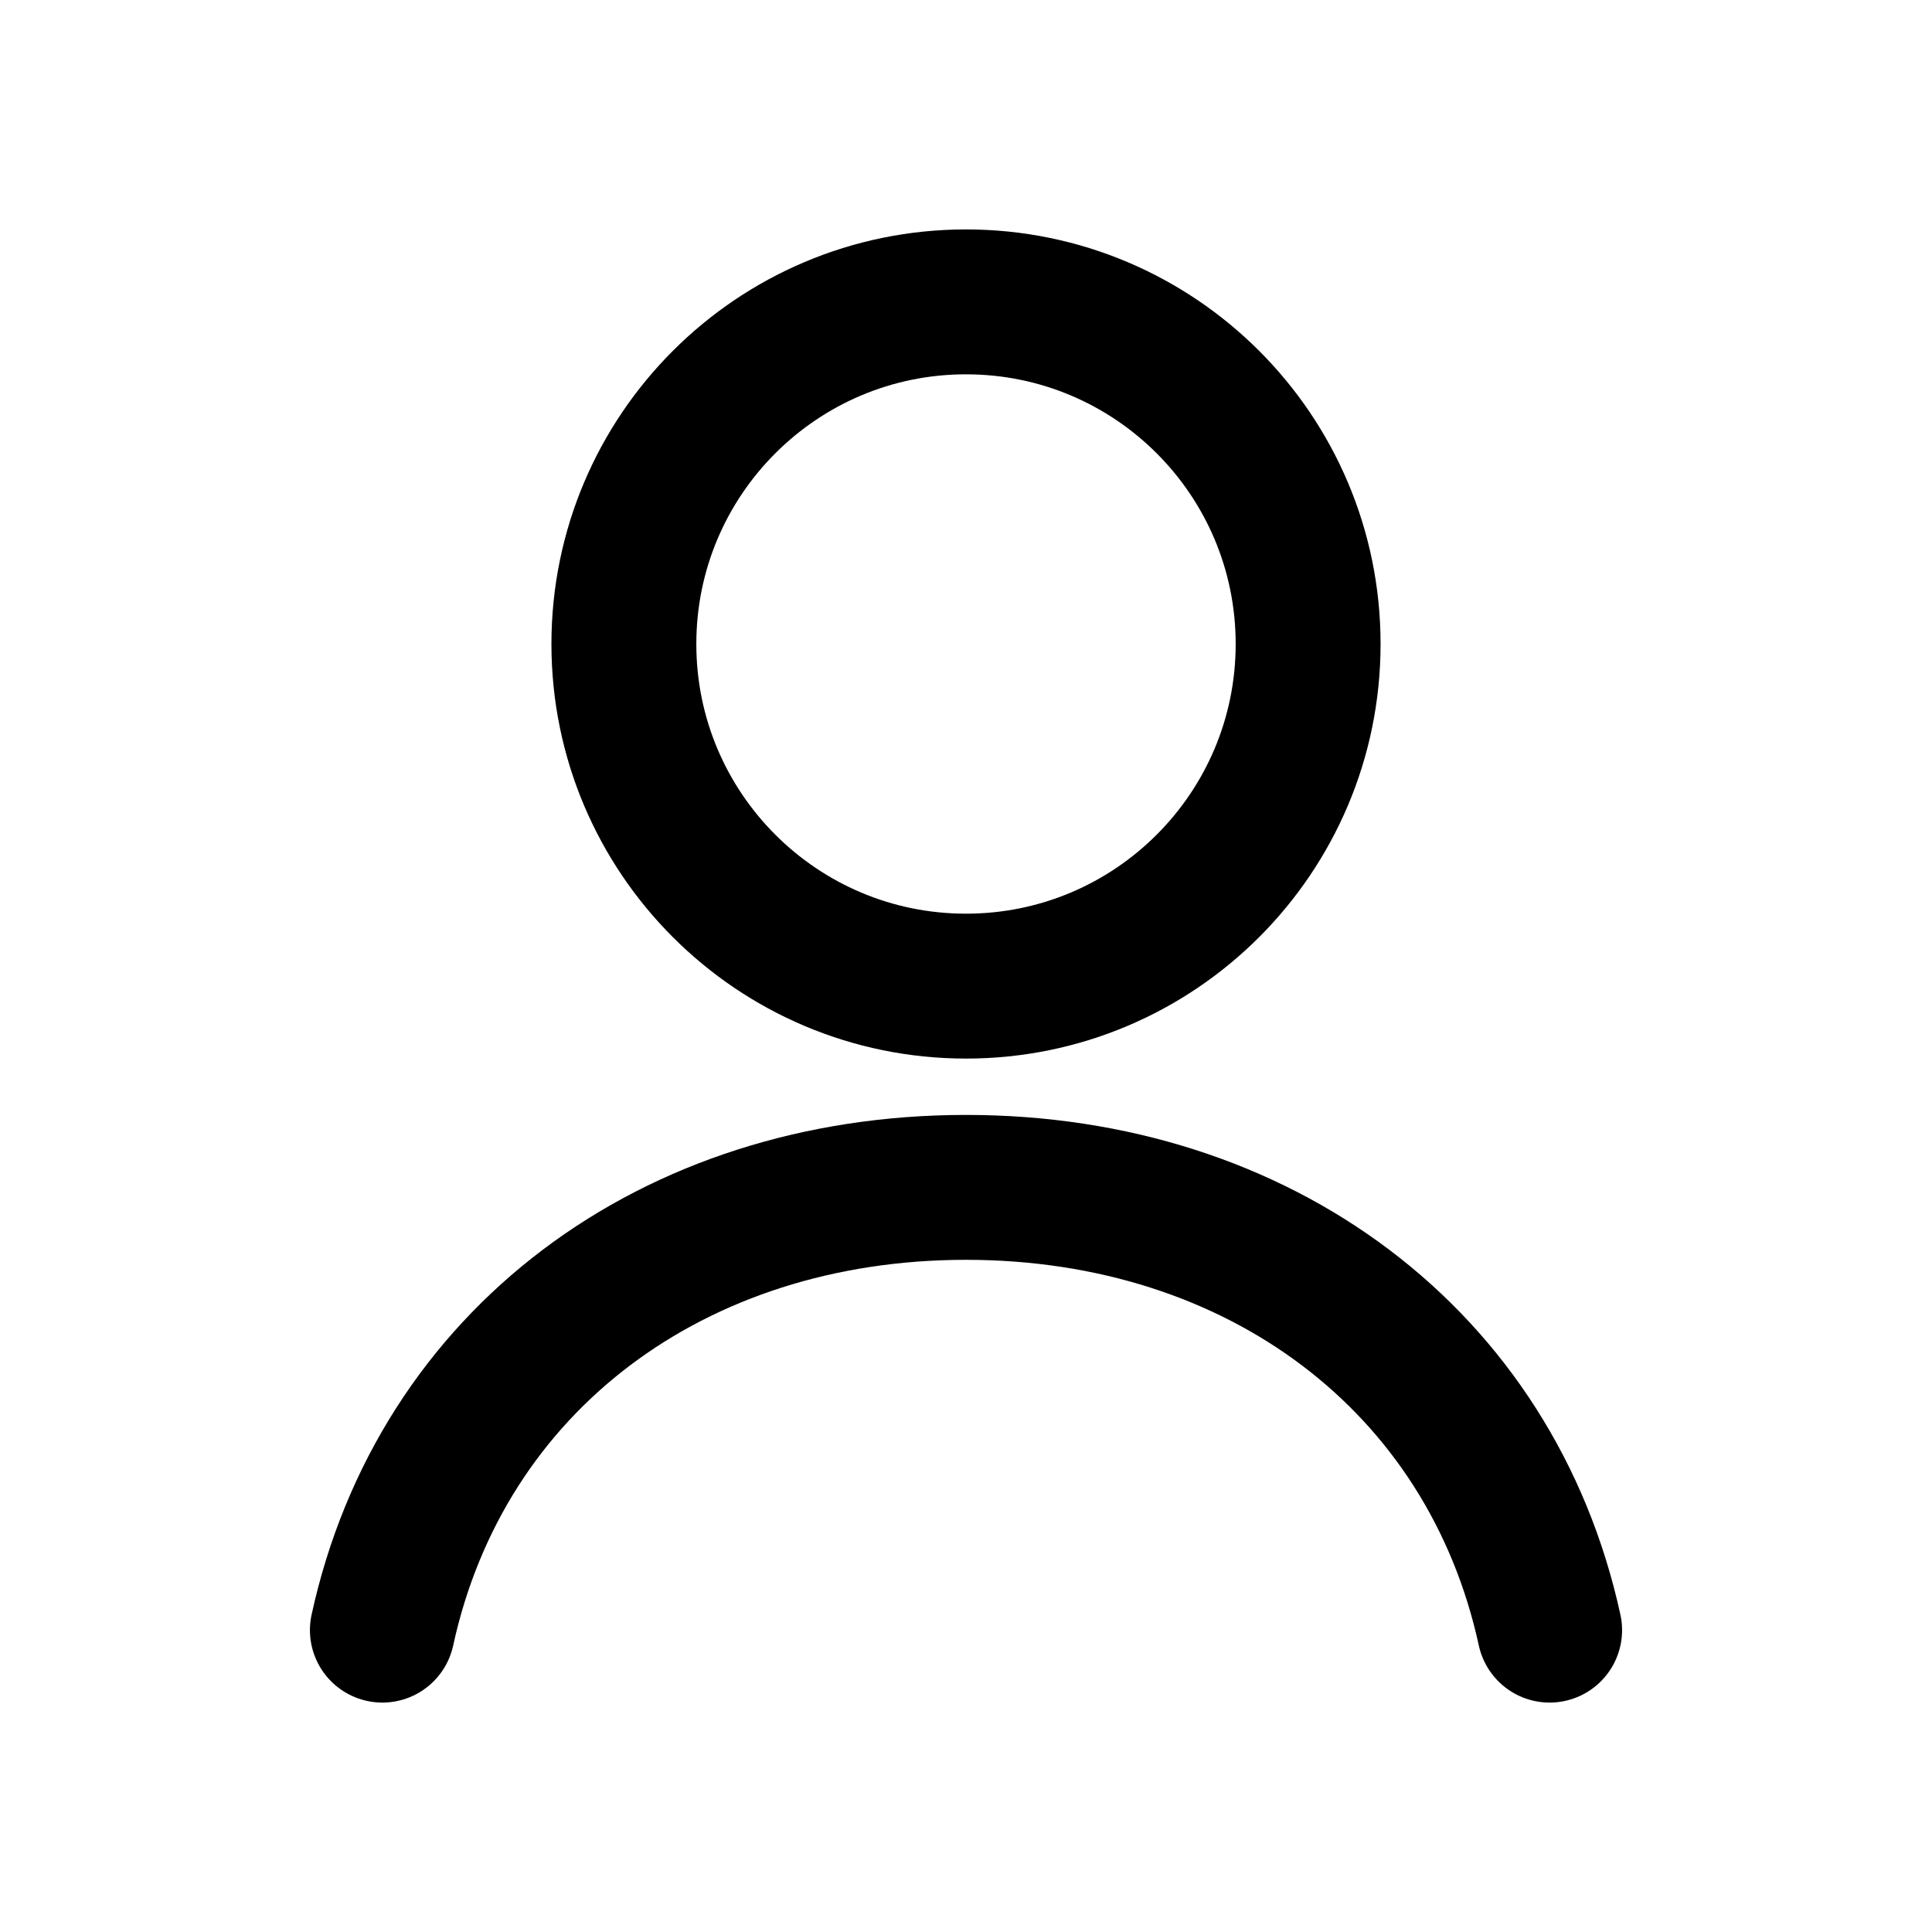
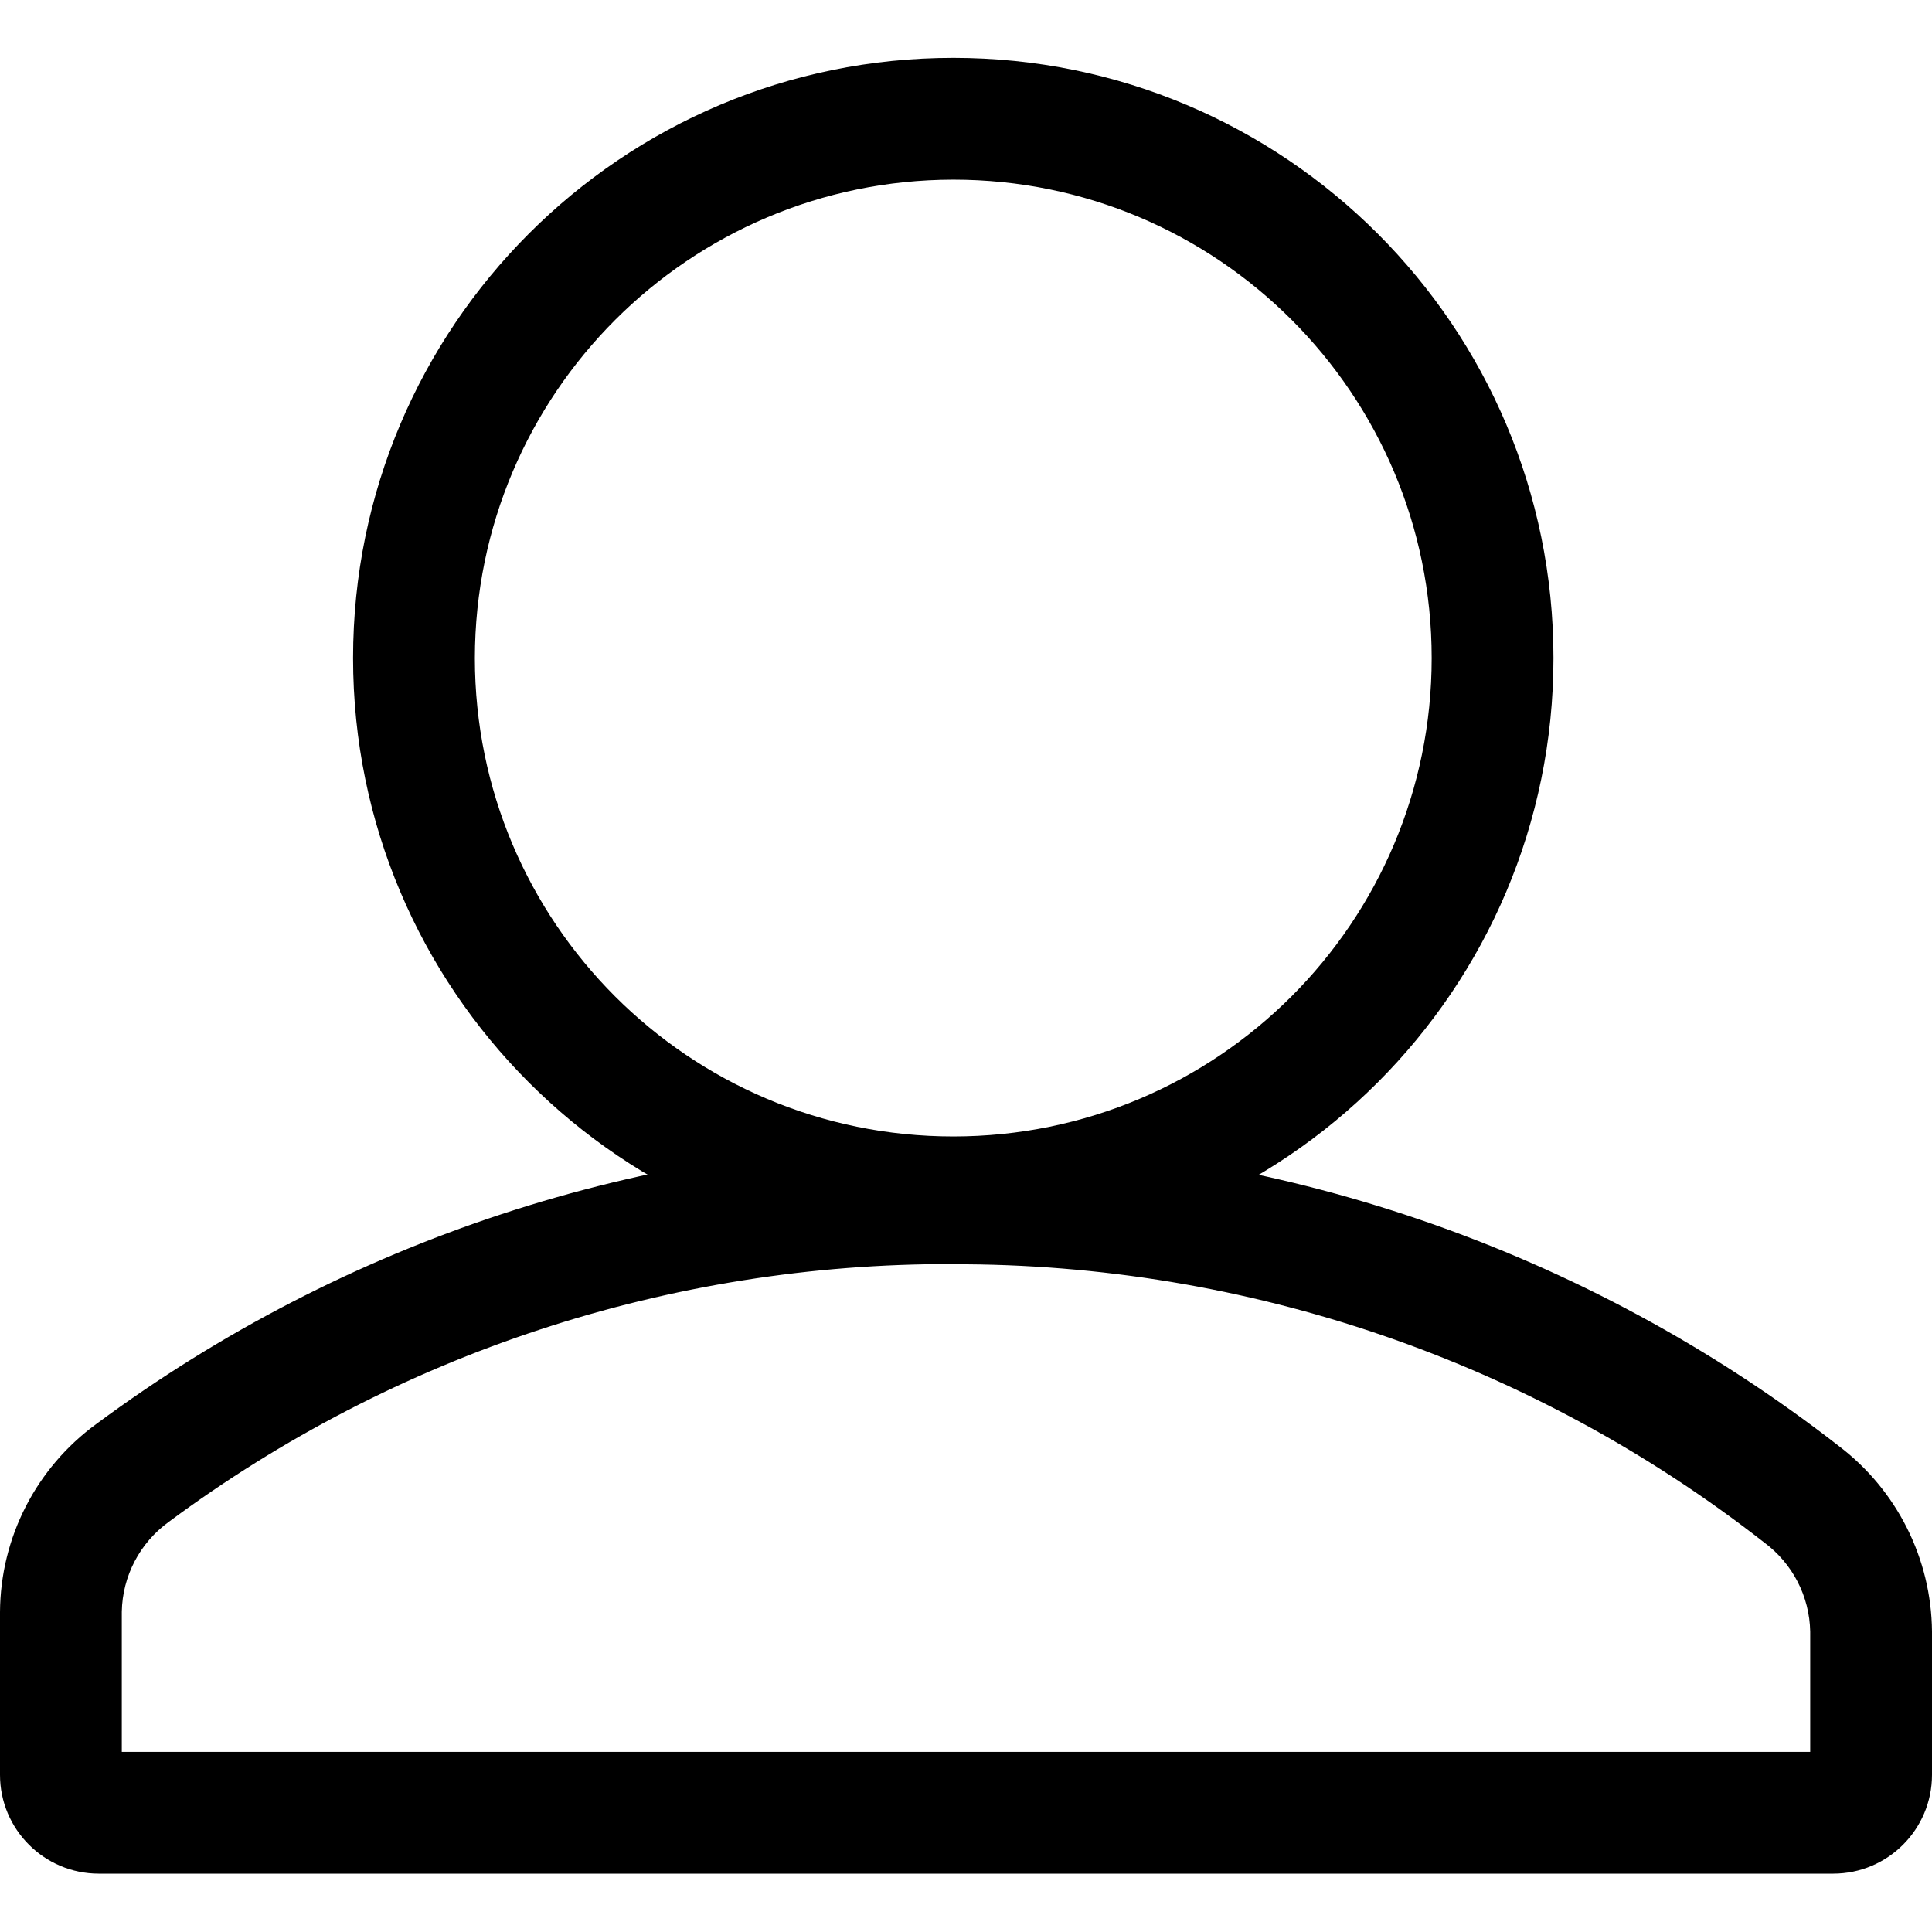
- <svg xmlns="http://www.w3.org/2000/svg" viewBox="0 0 24 24" fill="none">
-   <path d="M12 12.25a4.25 4.25 0 1 0 0-8.5 4.25 4.25 0 0 0 0 8.5Z" stroke="currentColor" stroke-width="1.8" />
-   <path d="M4.75 20.25c.73-3.35 3.61-5.5 7.25-5.5s6.52 2.15 7.25 5.5" stroke="currentColor" stroke-width="1.8" stroke-linecap="round" />
+ <svg xmlns="http://www.w3.org/2000/svg" viewBox="0 -0.95 31.726 31.726">
+   <path d="M15.644 19.811a21.533 21.533 0 0 1 13.327 4.569 1.862 1.862 0 0 1 .755 1.463v1.975H2v-2.3a1.862 1.862 0 0 1 .773-1.478 21.492 21.492 0 0 1 12.871-4.232m0-2a23.546 23.546 0 0 0-14.06 4.624A3.848 3.848 0 0 0 0 25.521v2.674a1.623 1.623 0 0 0 1.623 1.623h28.48a1.623 1.623 0 0 0 1.623-1.623V25.84a3.867 3.867 0 0 0-1.528-3.043 23.647 23.647 0 0 0-14.554-4.989Z" />
+   <path d="M15.654 2a7.856 7.856 0 1 1-7.856 7.856A7.865 7.865 0 0 1 15.654 2m0-2a9.856 9.856 0 1 0 9.856 9.856A9.856 9.856 0 0 0 15.654 0Z" />
</svg>
